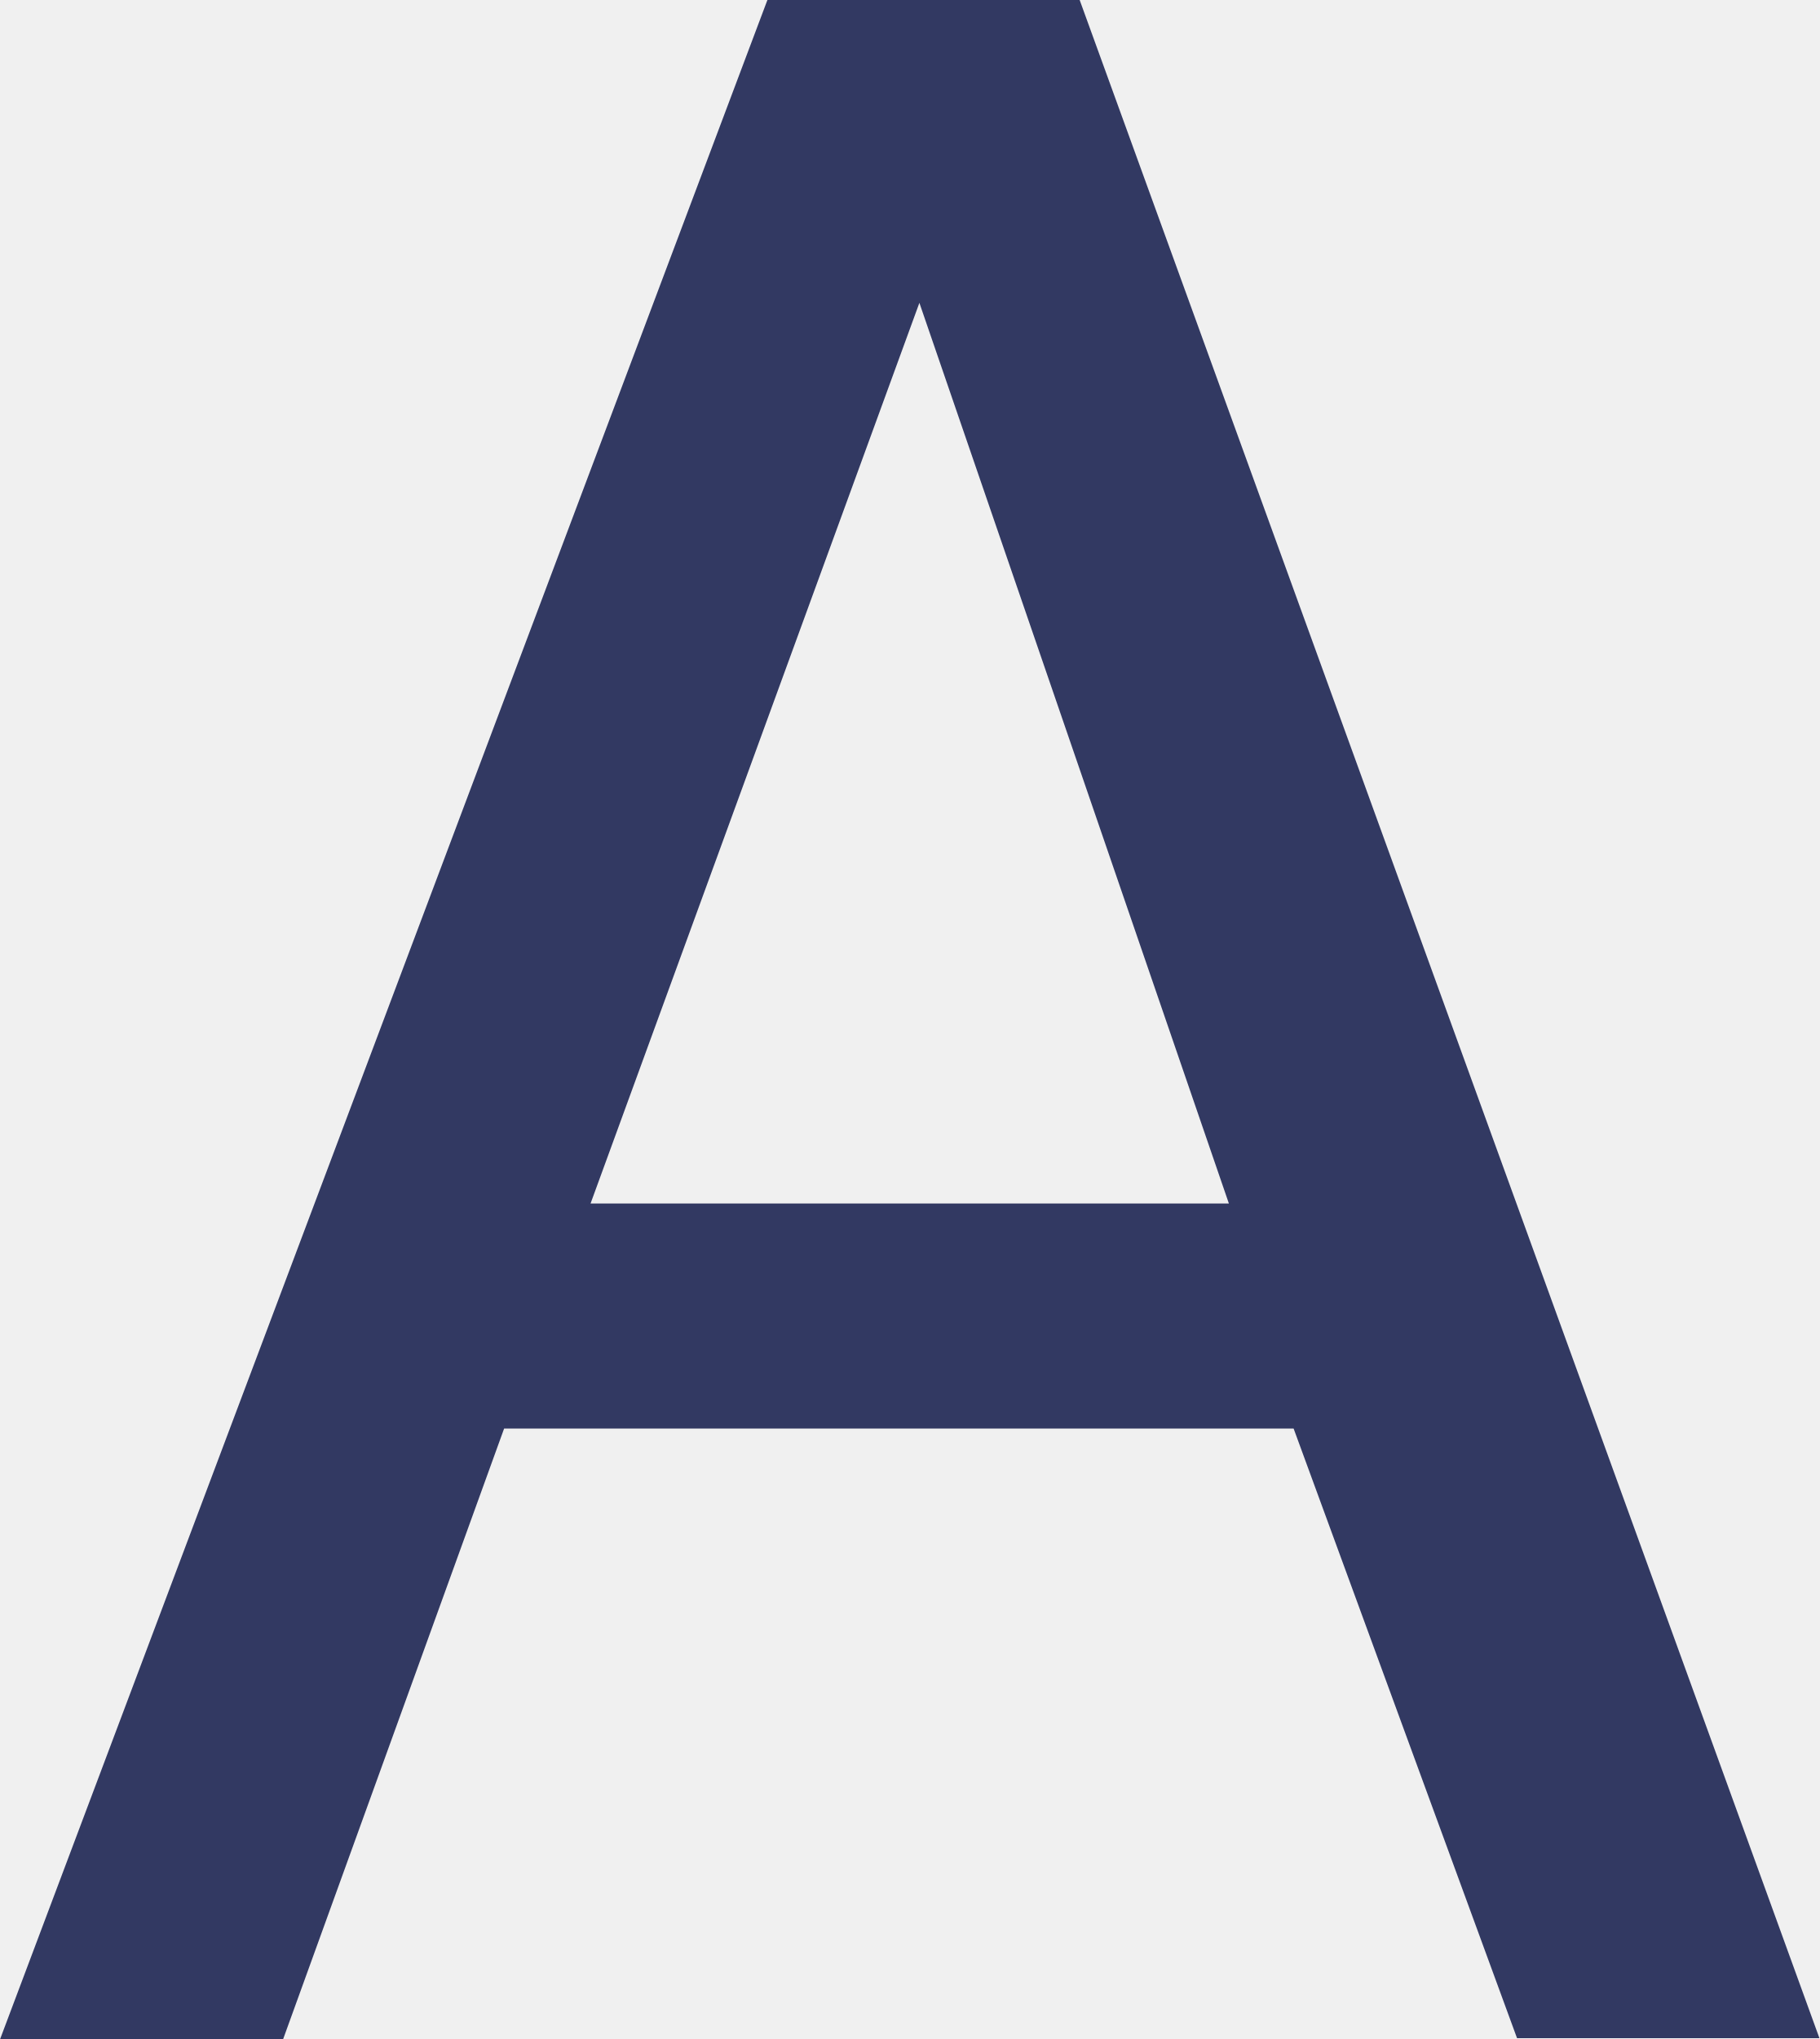
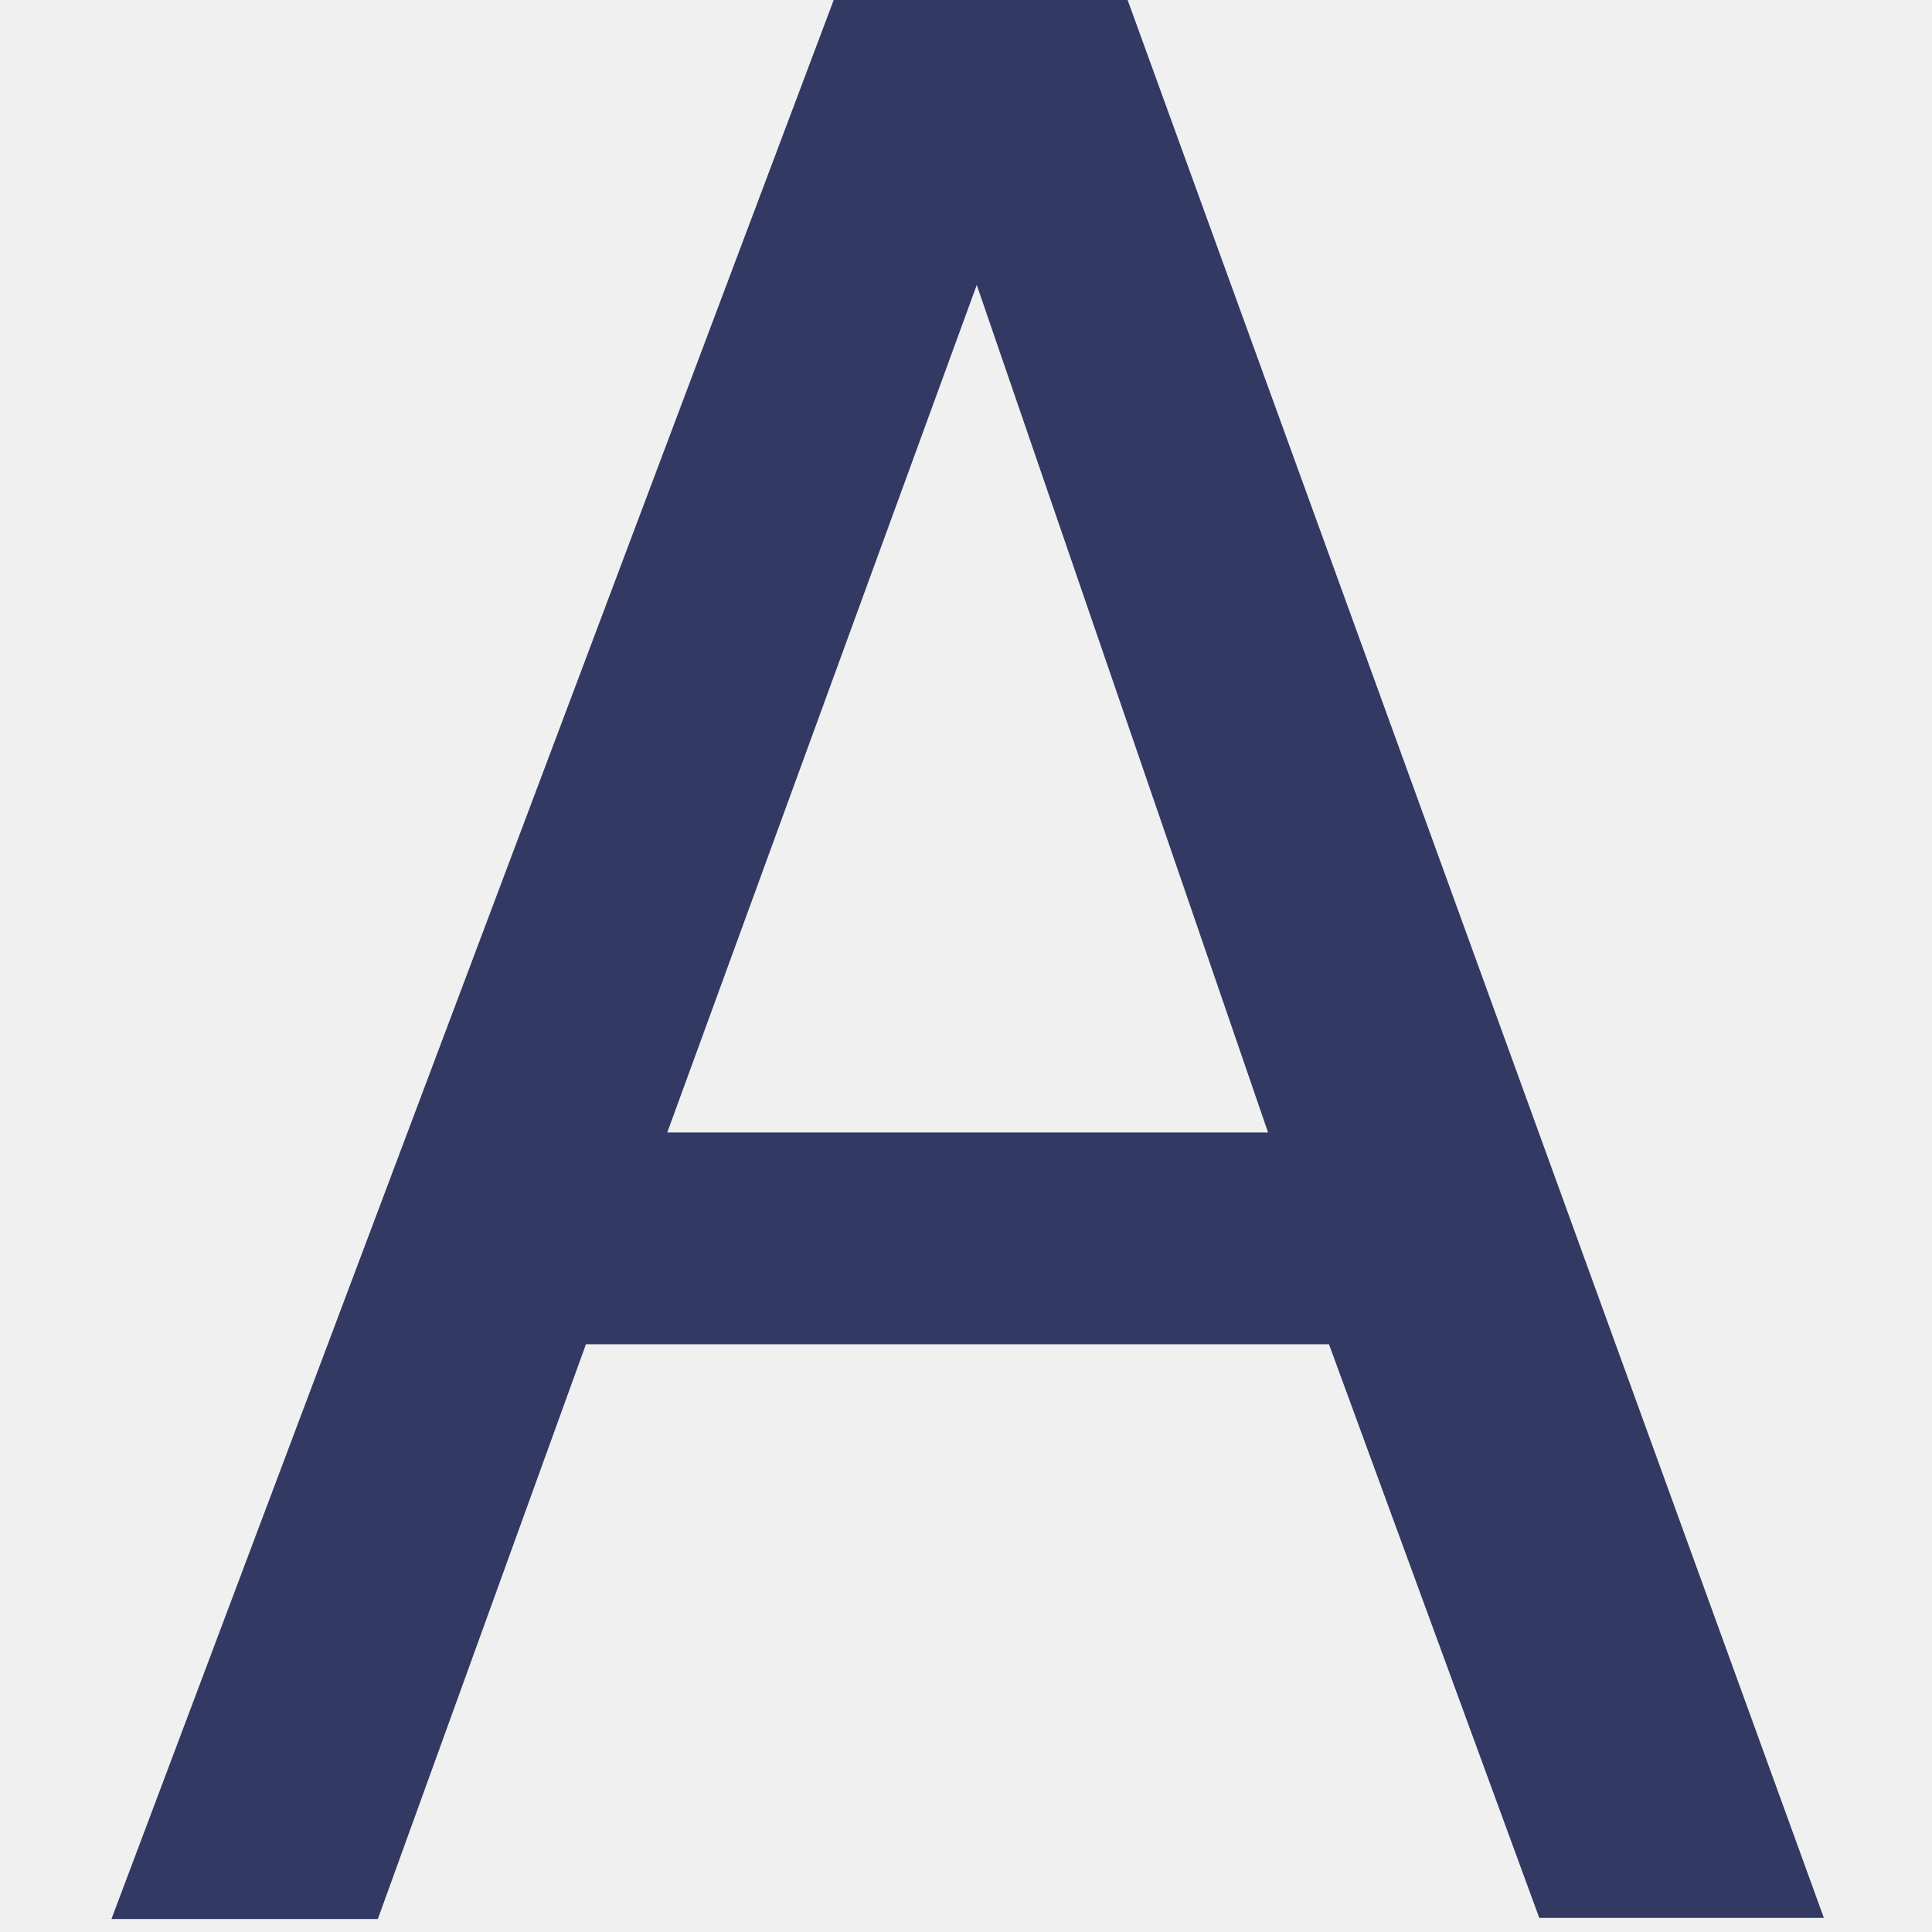
- <svg xmlns="http://www.w3.org/2000/svg" id="Layer_1" data-name="Layer 1" viewBox="0 0 46.09 51.64">
-   <path d="M290.58,175.43h-7.91l-19.44,51.65h7.17L276,211.61l20,0,5.66,15.44h7.66Zm-12.39,30.48,8.33-22.81,7.84,22.81Z" transform="translate(-263.23 -175.43)" style="fill:#323962" />
+ <svg xmlns="http://www.w3.org/2000/svg" width="32" height="32" viewBox="0 0 32 32" fill="none">
+   <g clip-path="url(#clip0)">
+     <path d="M18.677 -7.62939e-06H13.809L1.846 31.785H6.258L9.705 22.265H22.012L25.495 31.766H30.209L18.677 -7.62939e-06ZM11.052 18.757L16.178 4.72L21.003 18.757H11.052Z" fill="#323962" />
+   </g>
+   <defs>
+     <clipPath id="clip0">
+       <rect width="32" height="32" fill="white" />
+     </clipPath>
+   </defs>
</svg>
